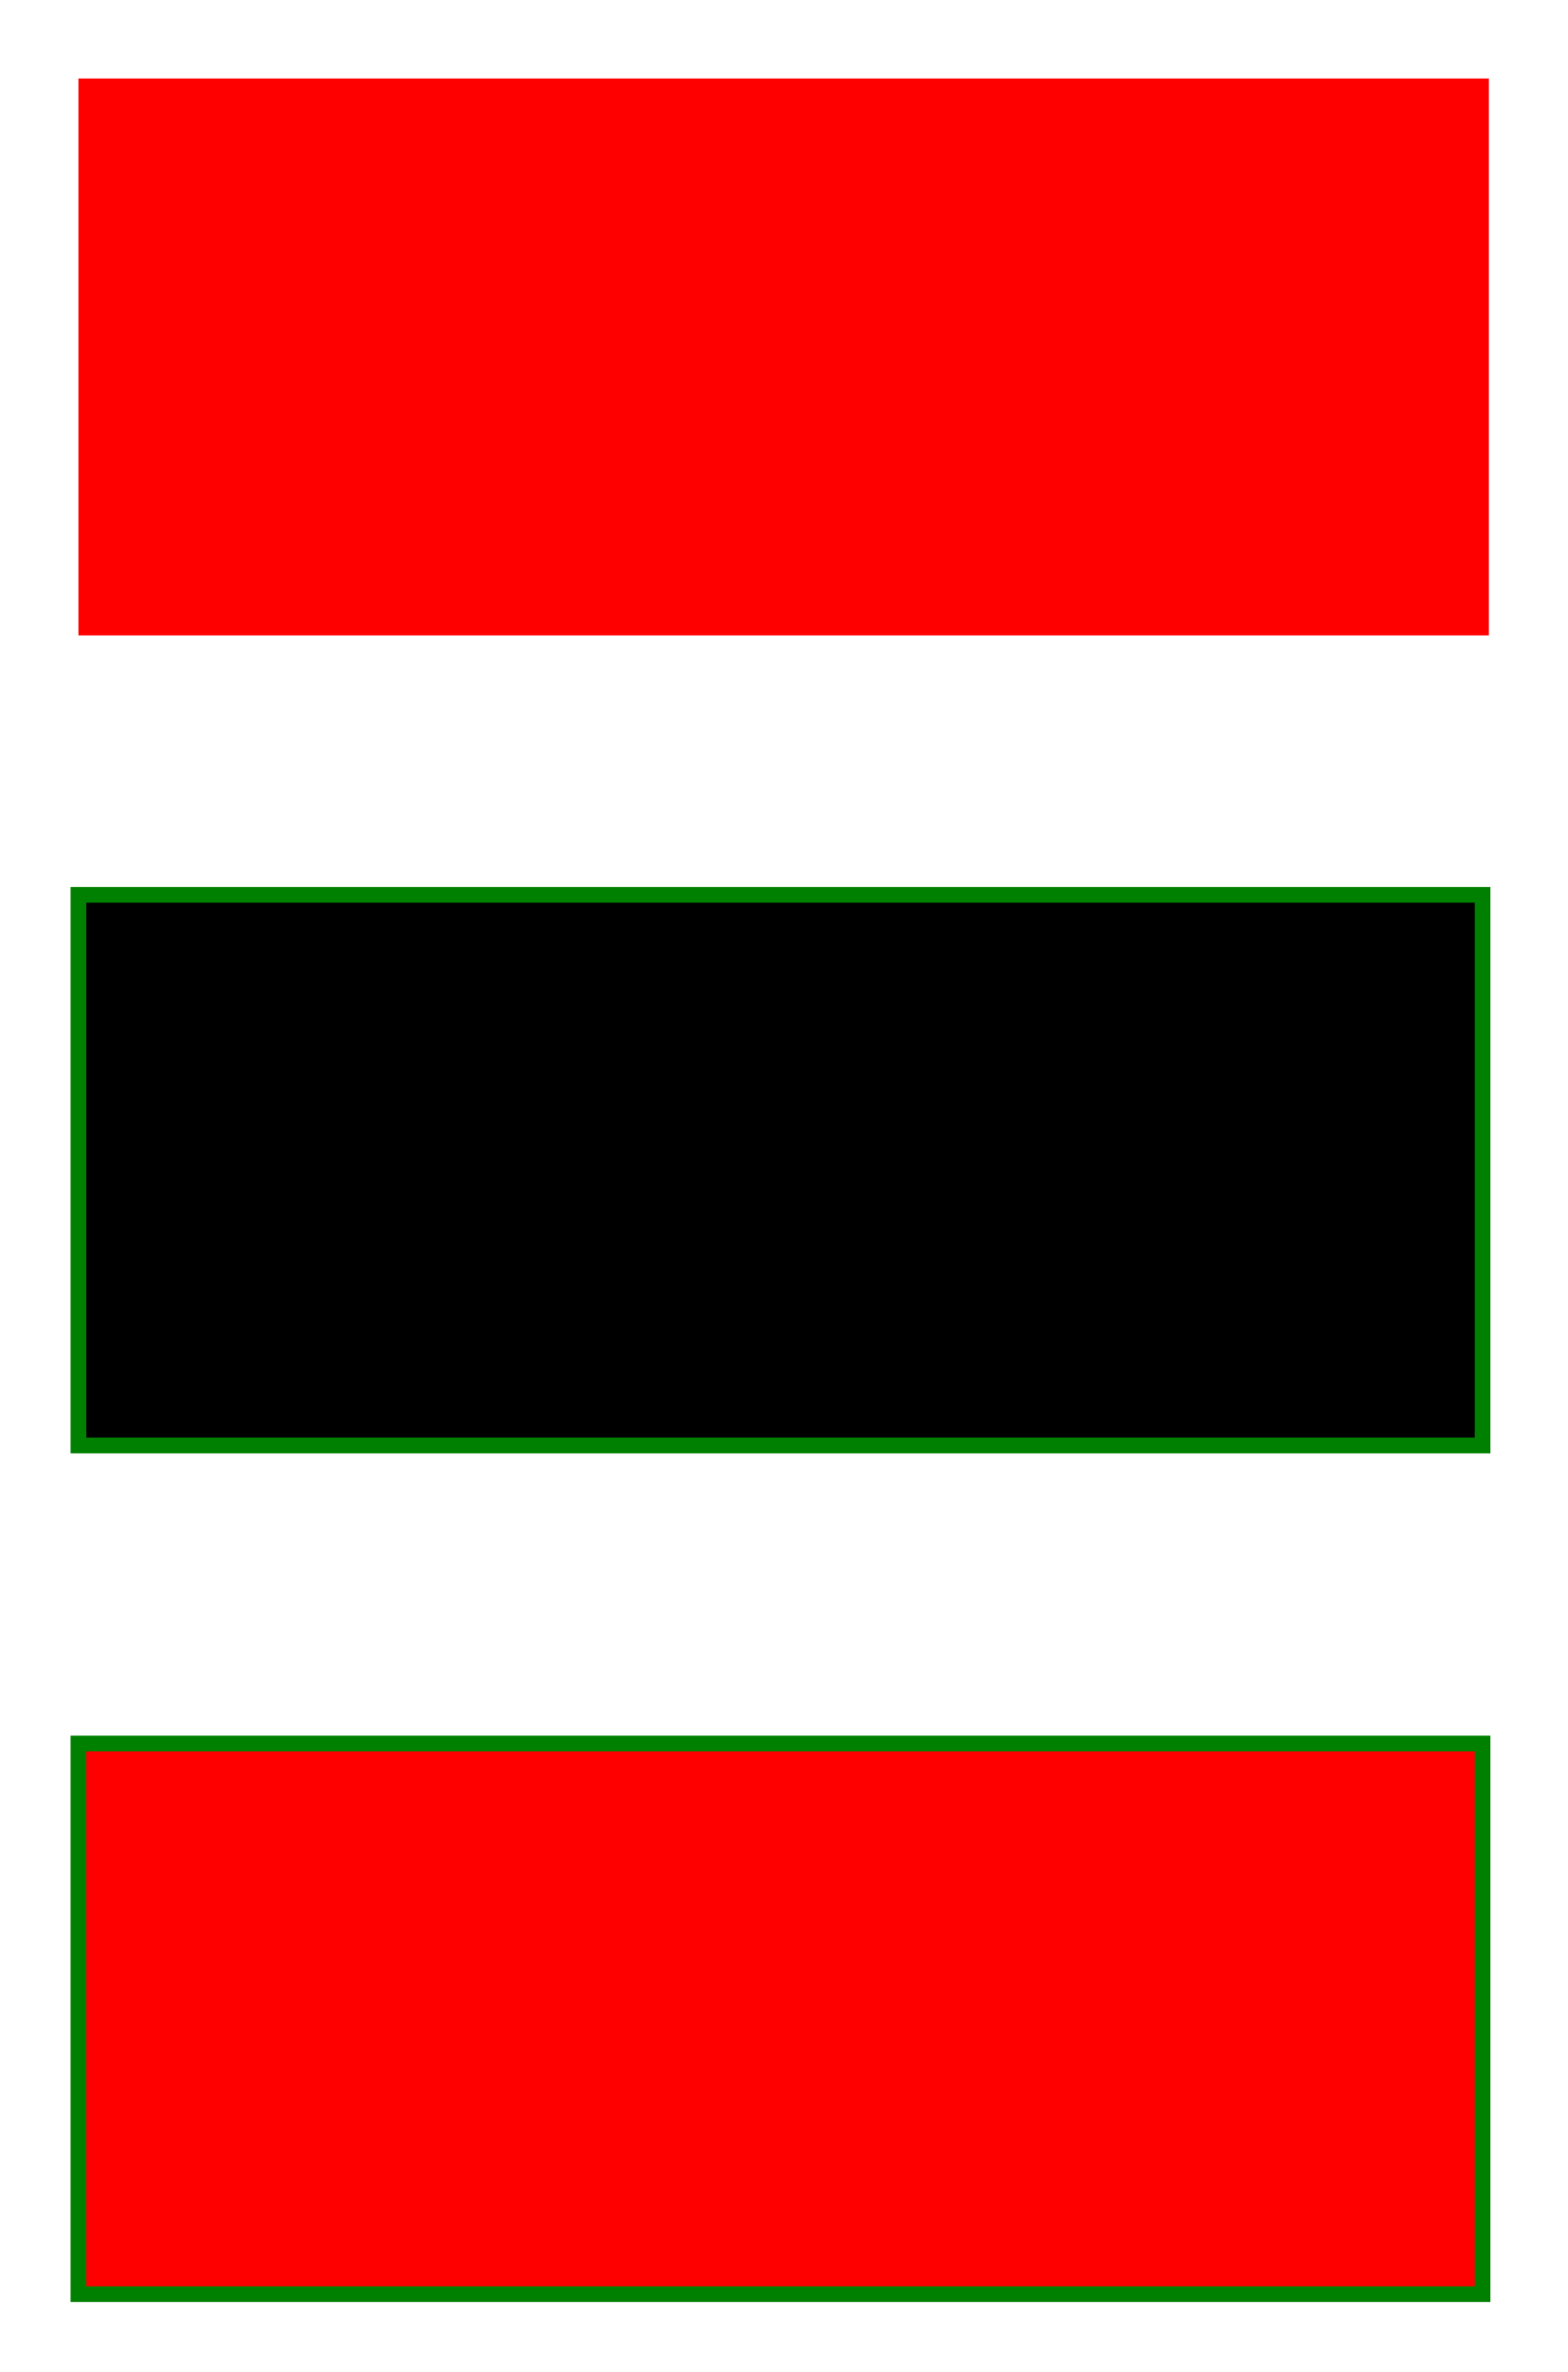
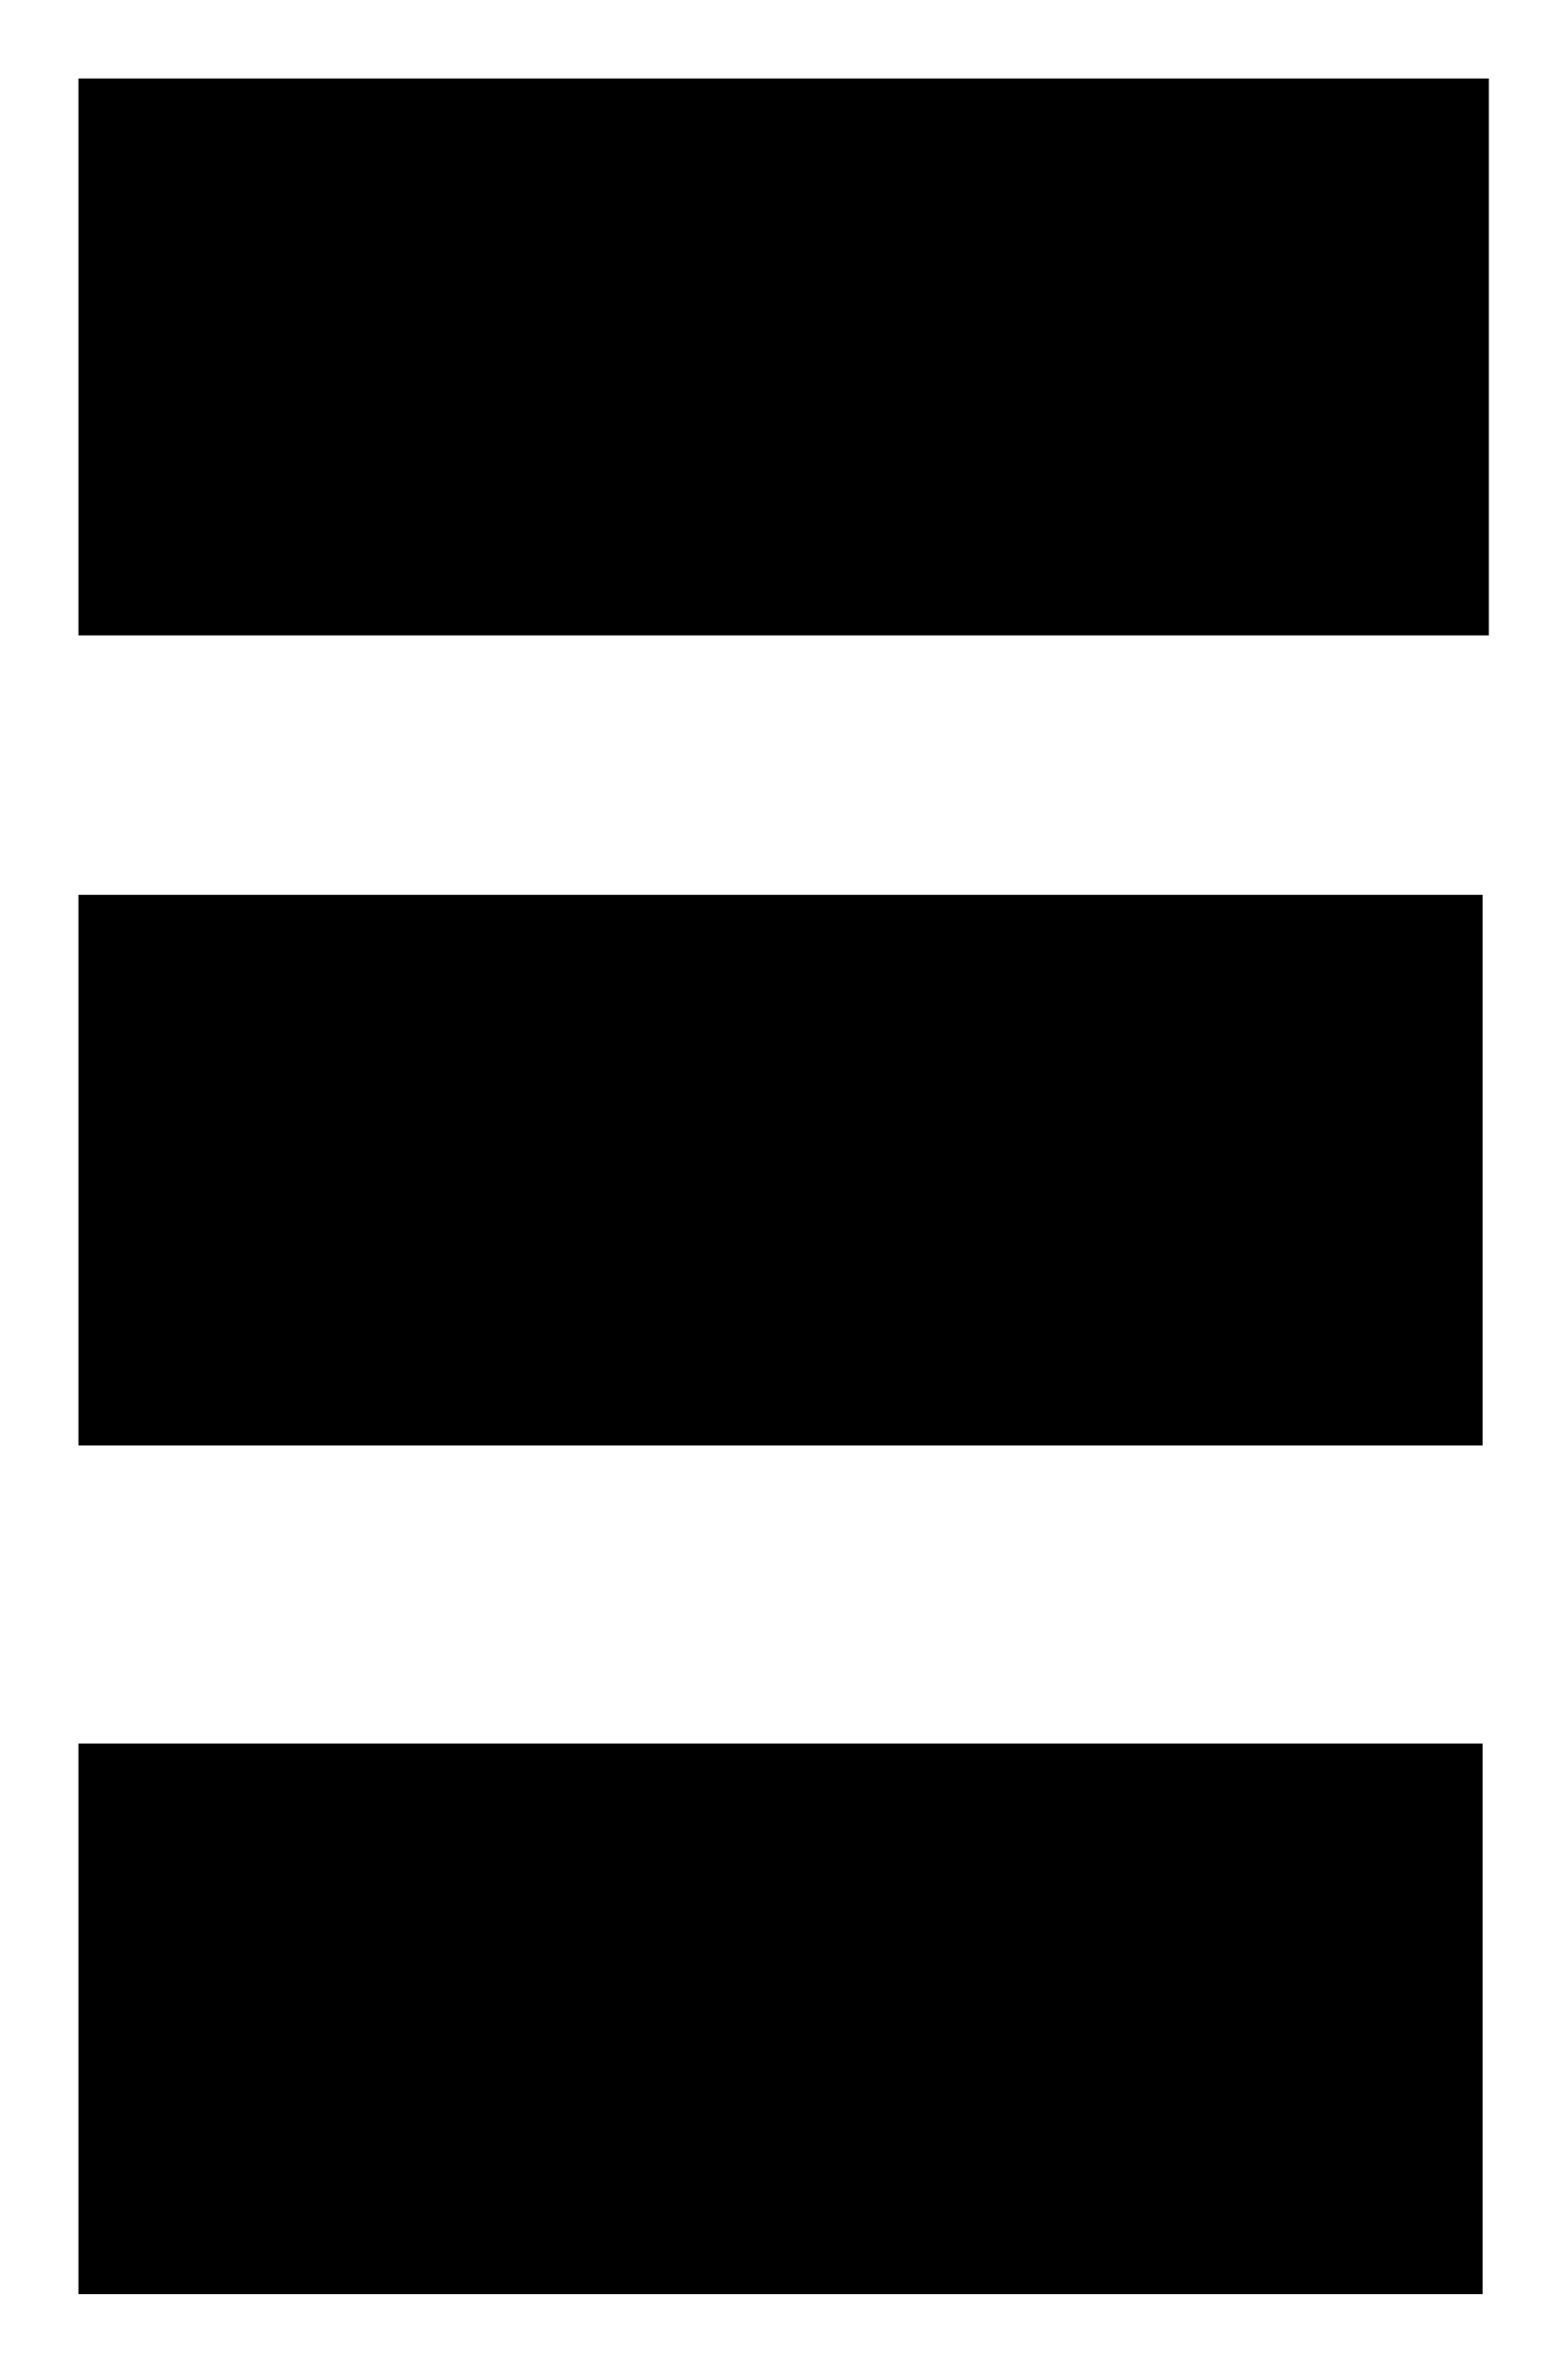
<svg xmlns="http://www.w3.org/2000/svg" width="377.7" height="571.5" version="1.1" viewBox="0 0 99.93 151.2">
  <style type="text/css">
  .fill-red { fill: red; }
  .stroke-green { stroke: green; }
</style>
  <g transform="translate(0 -54.56)">
-     <rect class="fill-red" x="5" y="59.56" width="89.93" height="35.5" />
-     <rect class="stroke-green" x="5" y="111.6" width="89.53" height="35.1" />
-     <rect class="fill-red stroke-green" x="5" y="165.7" width="89.53" height="35.1" />
+     <rect clbottom="fill-red" x="5" y="59.56" width="89.93" height="35.5" />
+     <rect clbottom="stroke-green" x="5" y="111.6" width="89.53" height="35.1" />
+     <rect clbottom="fill-red stroke-green" x="5" y="165.7" width="89.53" height="35.1" />
  </g>
</svg>
